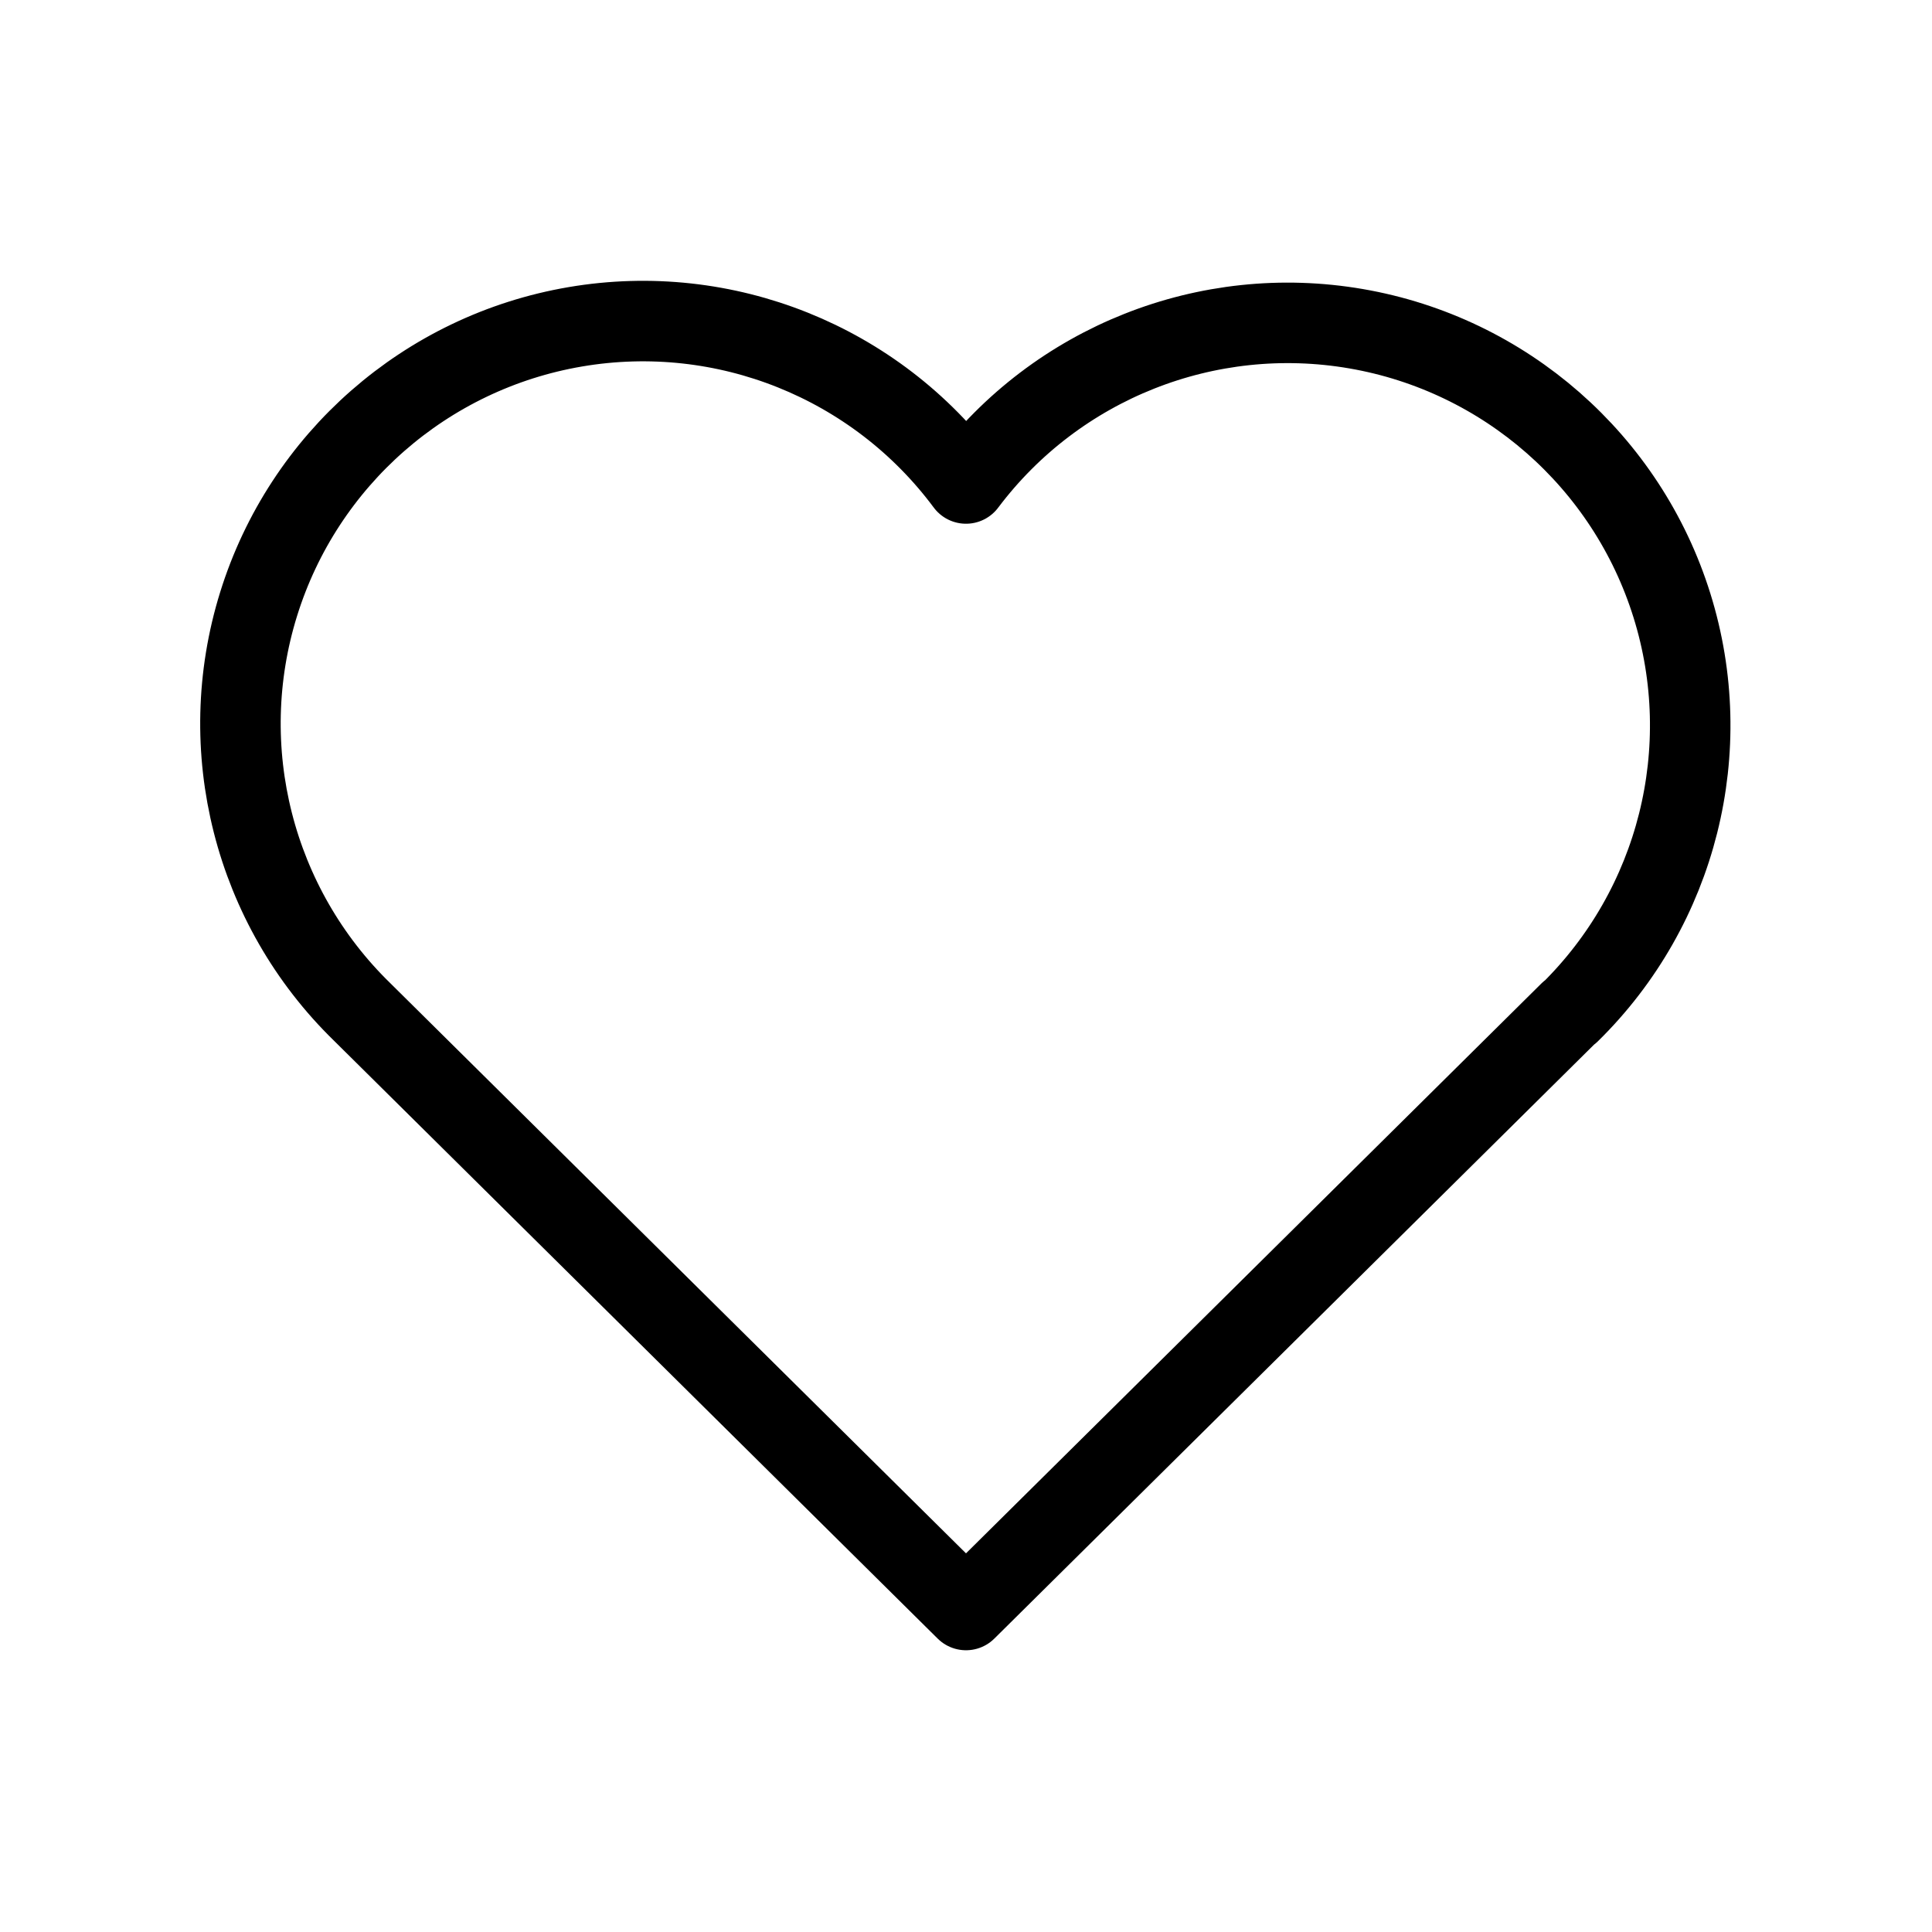
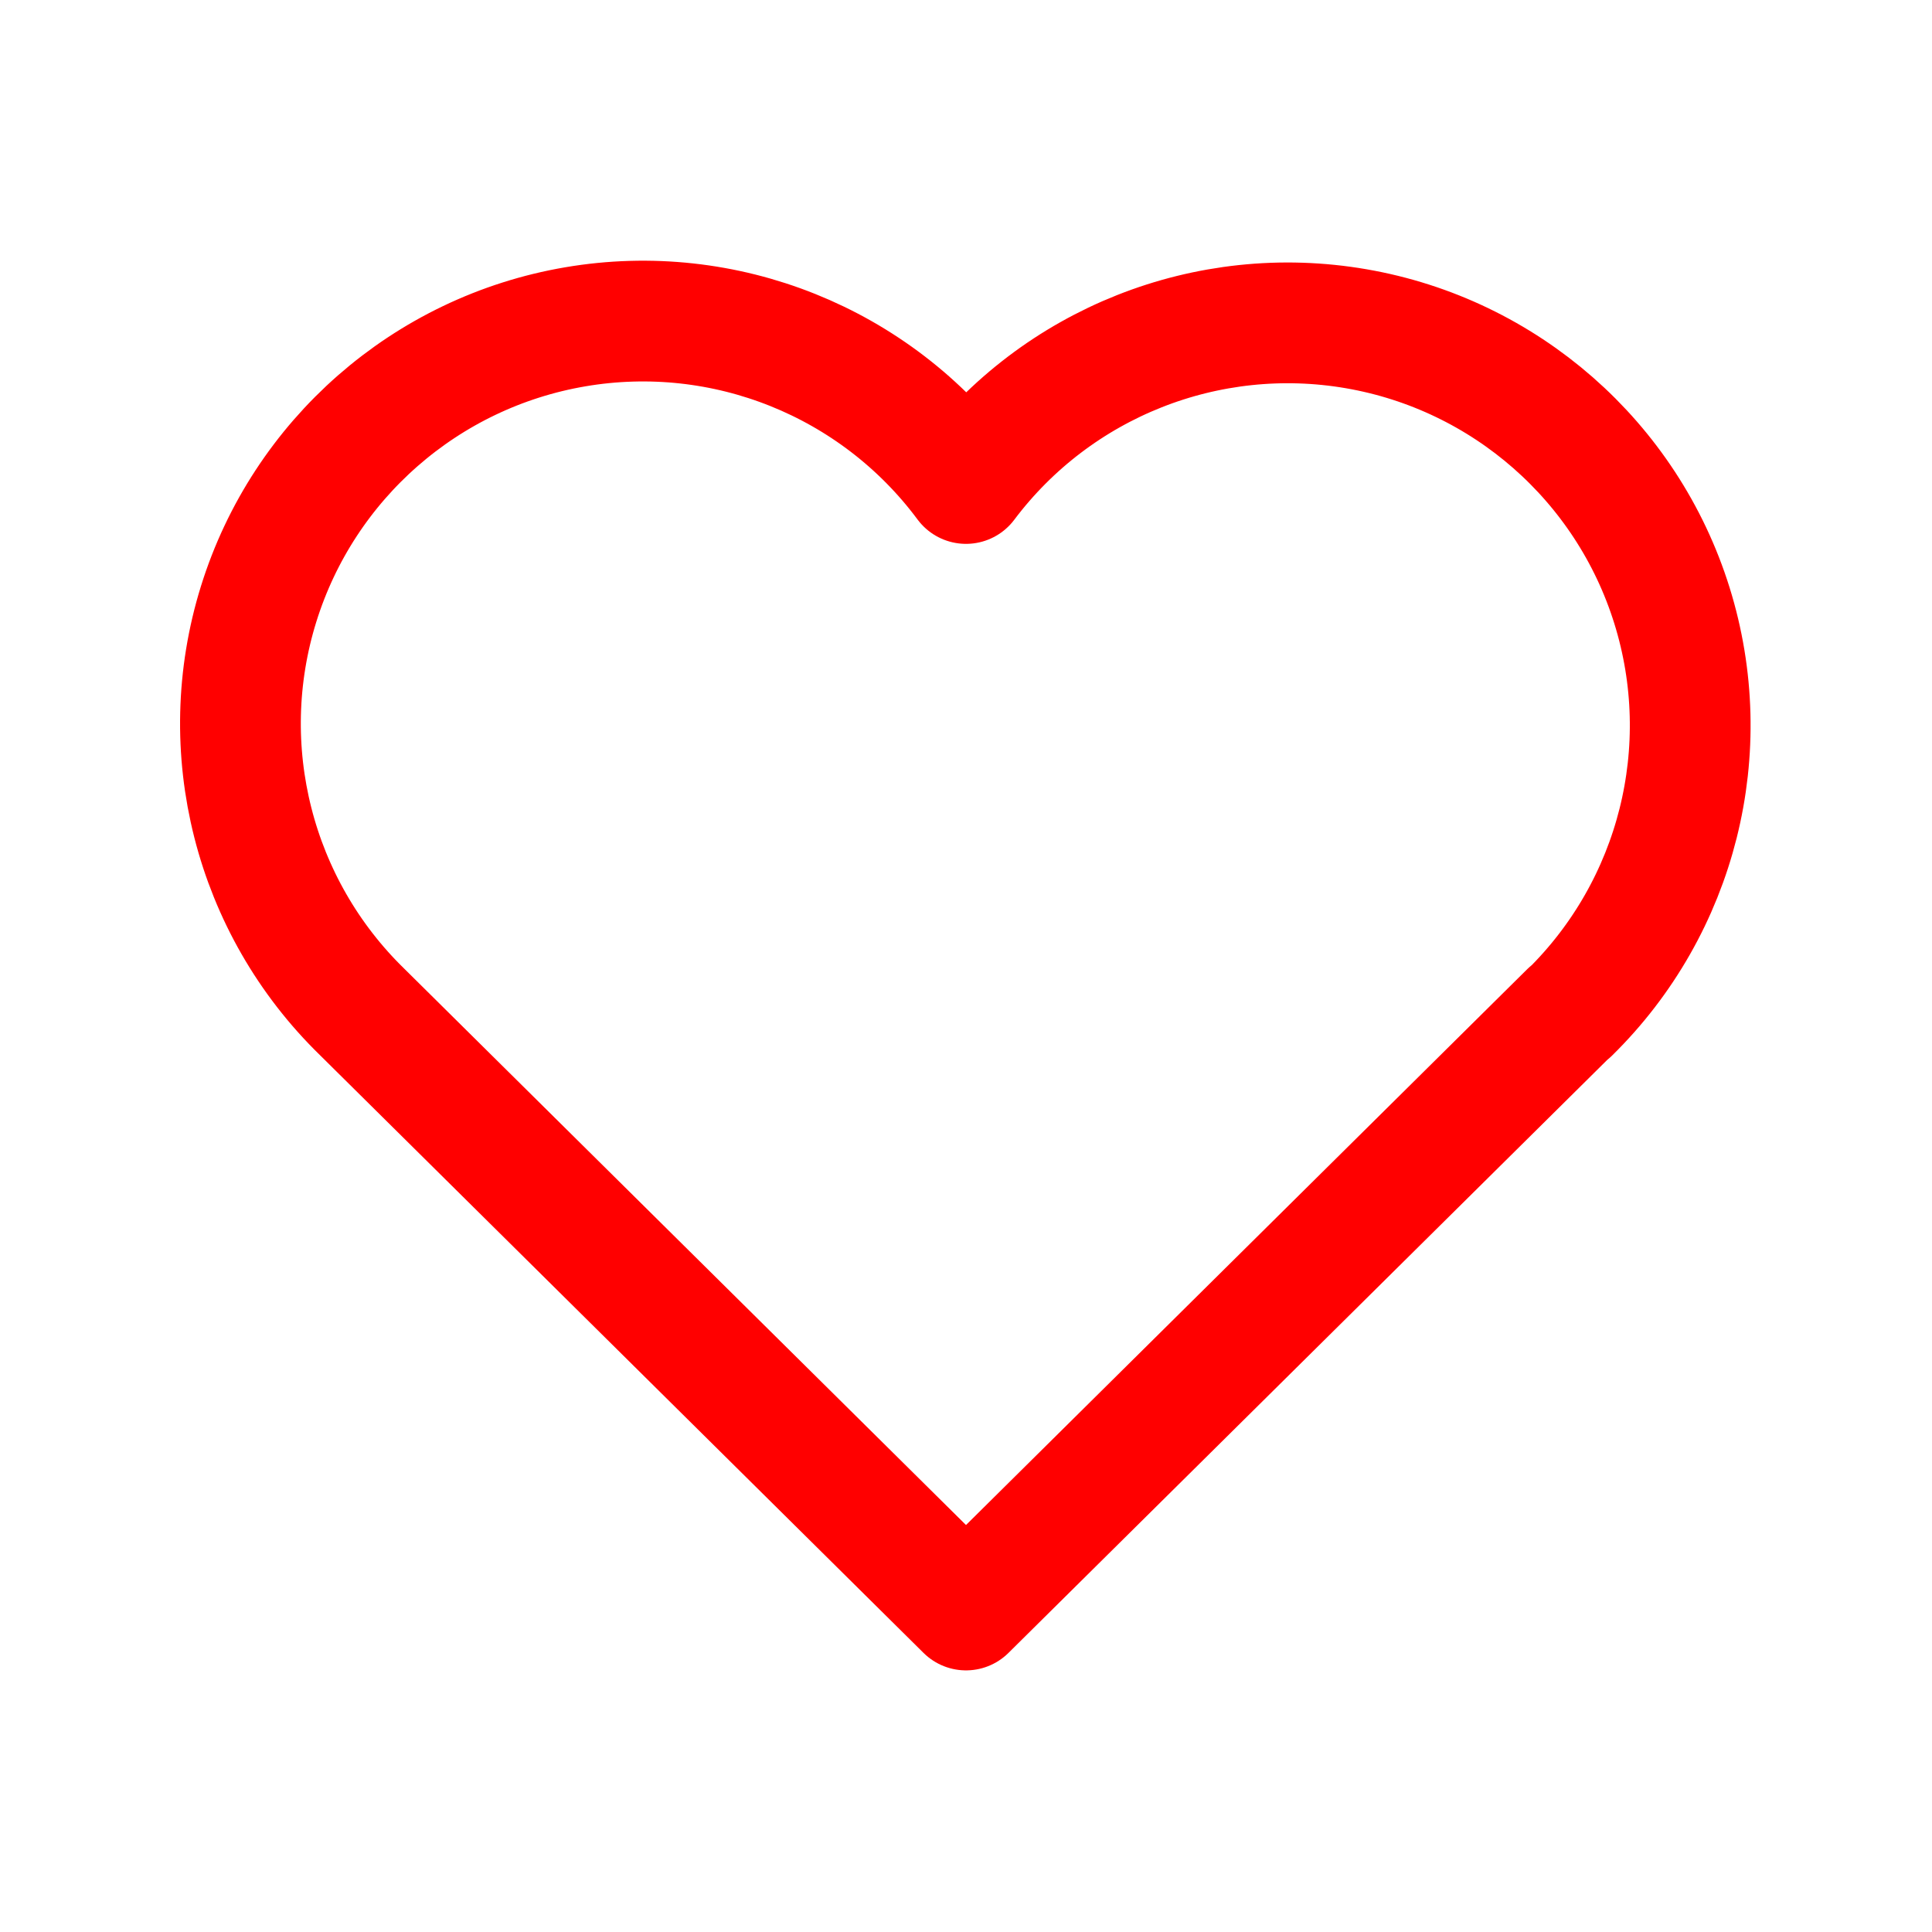
- <svg xmlns="http://www.w3.org/2000/svg" width="24" height="24" viewBox="0 0 24 24" fill="none" stroke="currentColor" stroke-width="1" stroke-linecap="round" stroke-linejoin="round" class="icon icon-tabler icons-tabler-outline icon-tabler-heart">
+ <svg xmlns="http://www.w3.org/2000/svg" width="24" height="24" viewBox="0 0 24 24" fill="none" stroke="red" stroke-width="1.5" stroke-linecap="round" stroke-linejoin="round">
  <path stroke="none" d="M0 0h24v24H0z" fill="none" />
  <path d="M19.5 12.572l-7.5 7.428l-7.5 -7.428a5 5 0 1 1 7.5 -6.566a5 5 0 1 1 7.5 6.572" />
</svg>
